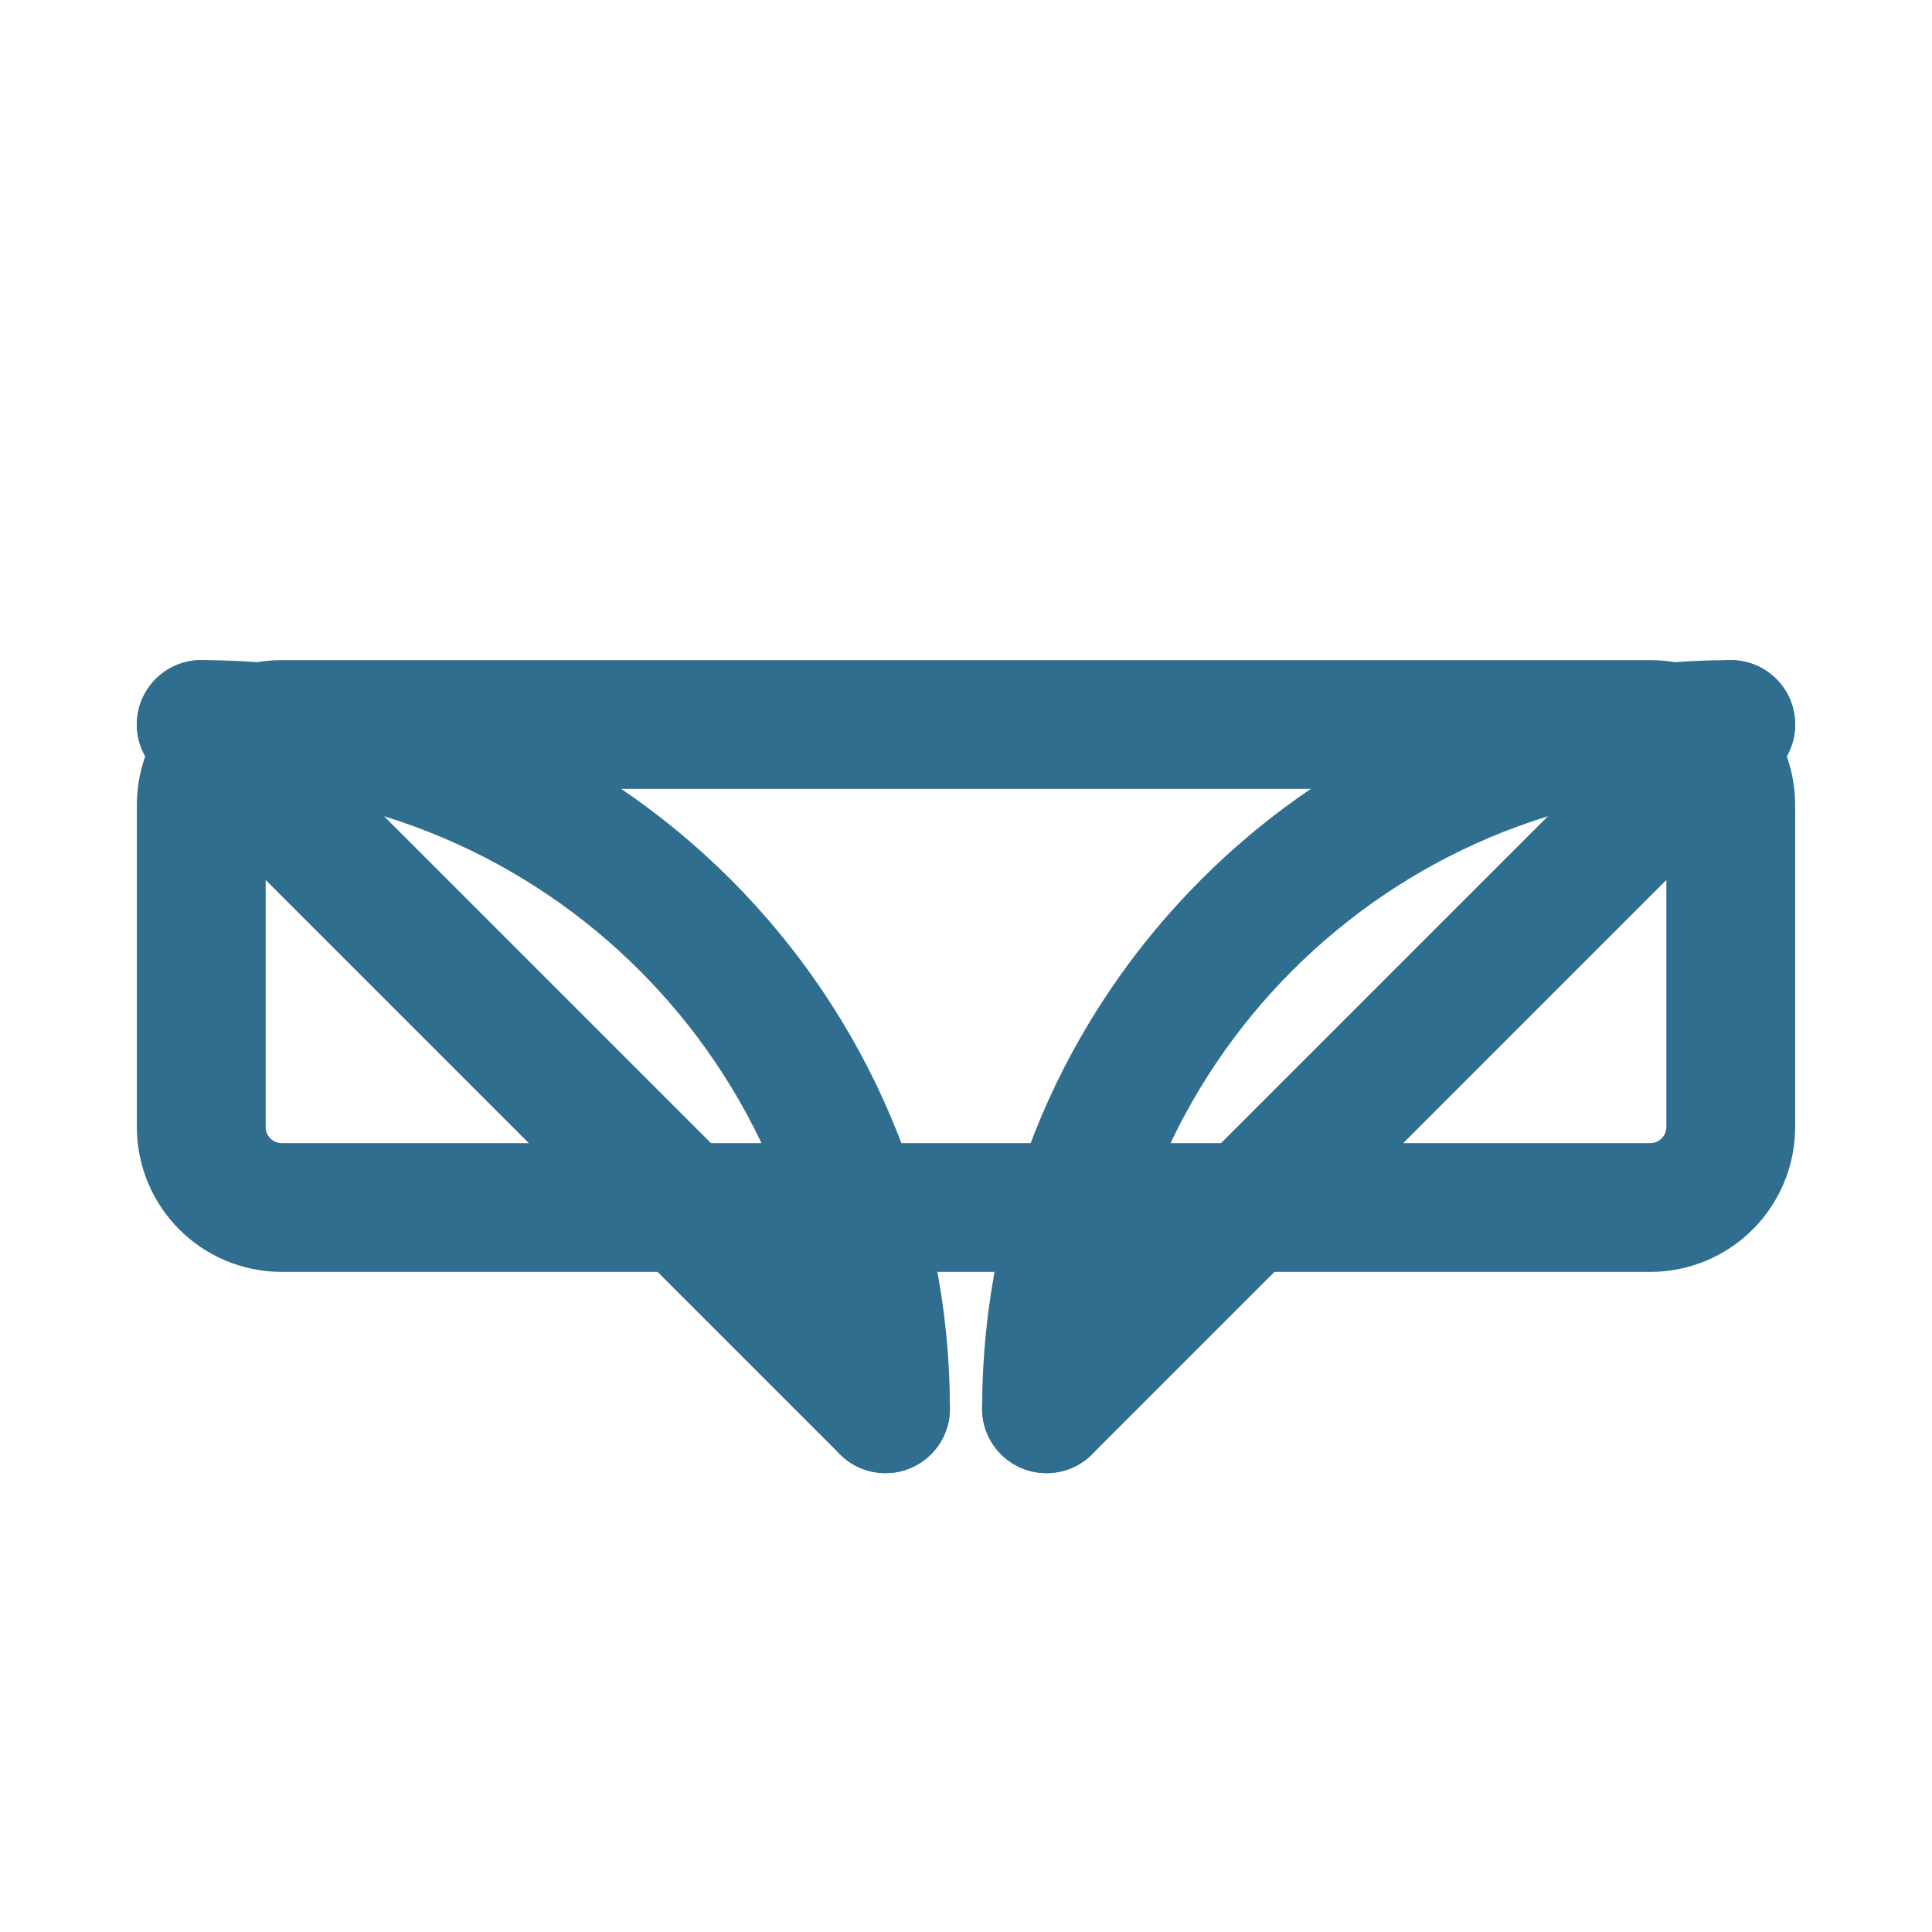
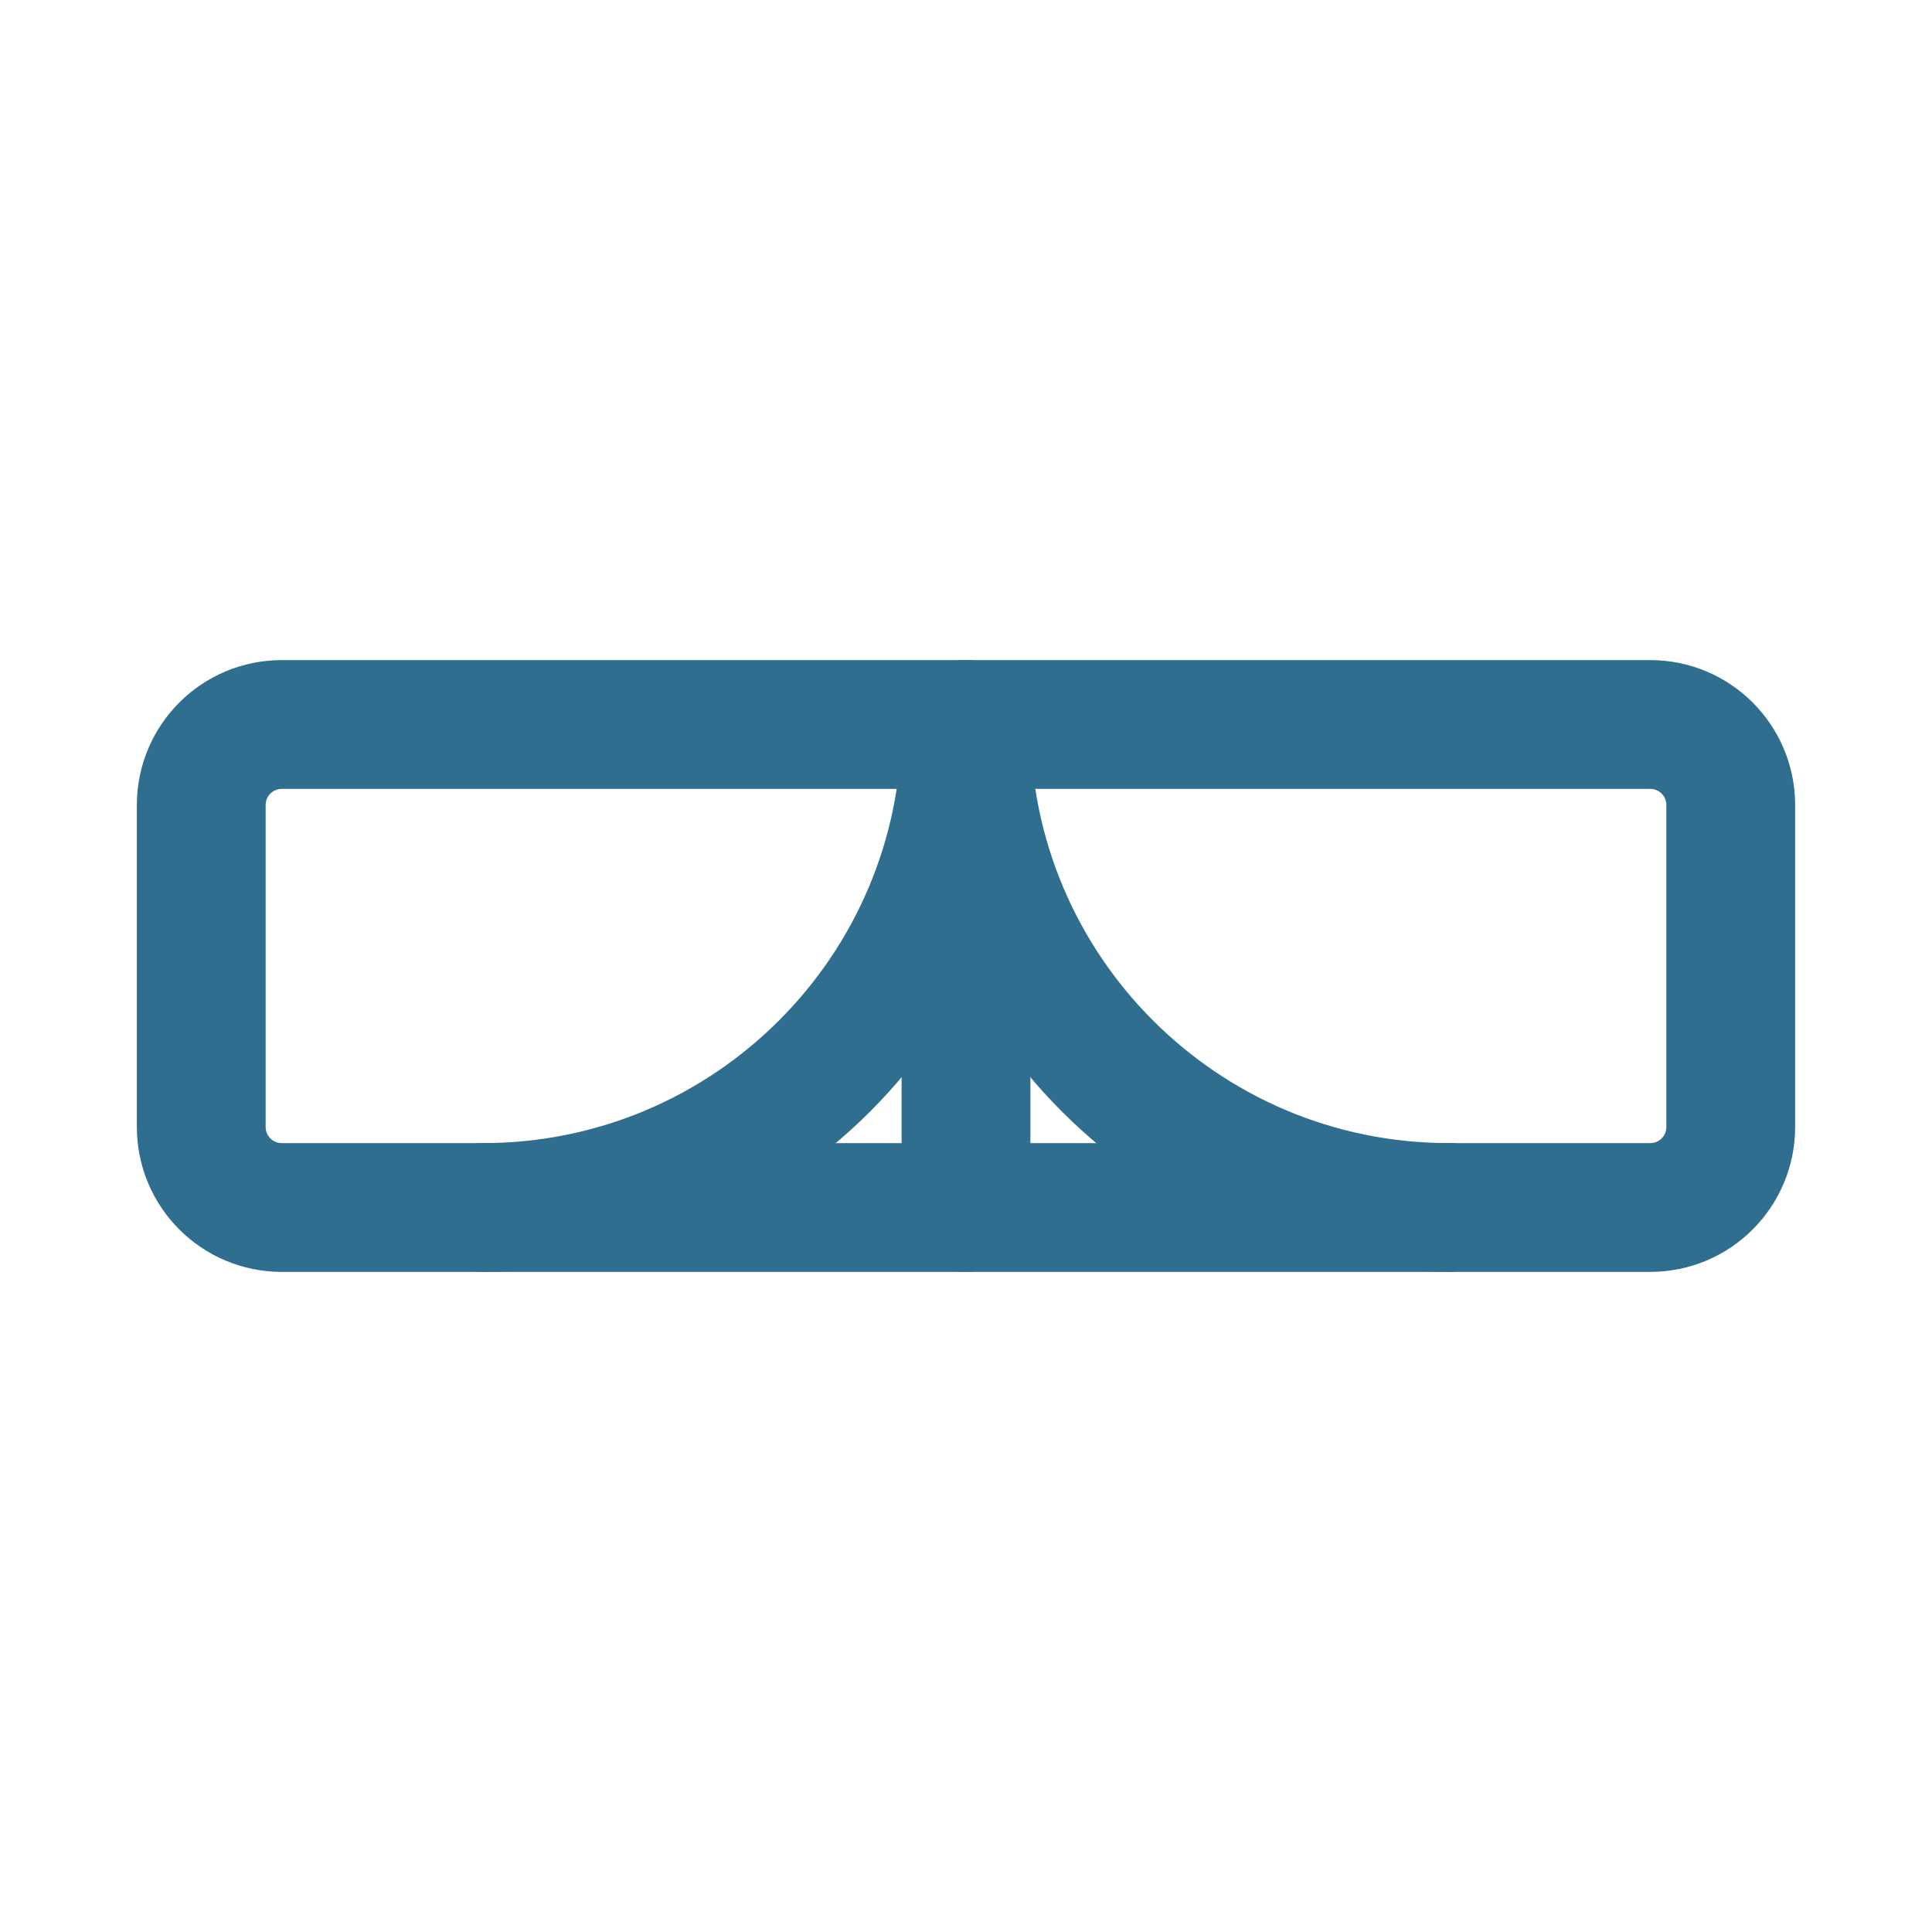
<svg xmlns="http://www.w3.org/2000/svg" viewBox="0 0 24 24" fill="none" stroke="#2F6E8F" stroke-width="1.6" stroke-linecap="round" stroke-linejoin="round">
  <rect x="2.5" y="9" width="19" height="6" rx="1" />
-   <path d="M2.5 9 A8.5 8.5 0 0 1 11 17.5" />
-   <path d="M21.5 9 A8.5 8.5 0 0 0 13 17.5" />
-   <line x1="2.5" y1="9" x2="11" y2="17.5" />
-   <line x1="21.5" y1="9" x2="13" y2="17.5" />
+   <line x1="12" y1="9" x2="12" y2="15" />
+   <path d="M12 9 A6 6 0 0 1 6 15" />
+   <path d="M12 9 A6 6 0 0 0 18 15" />
</svg>
